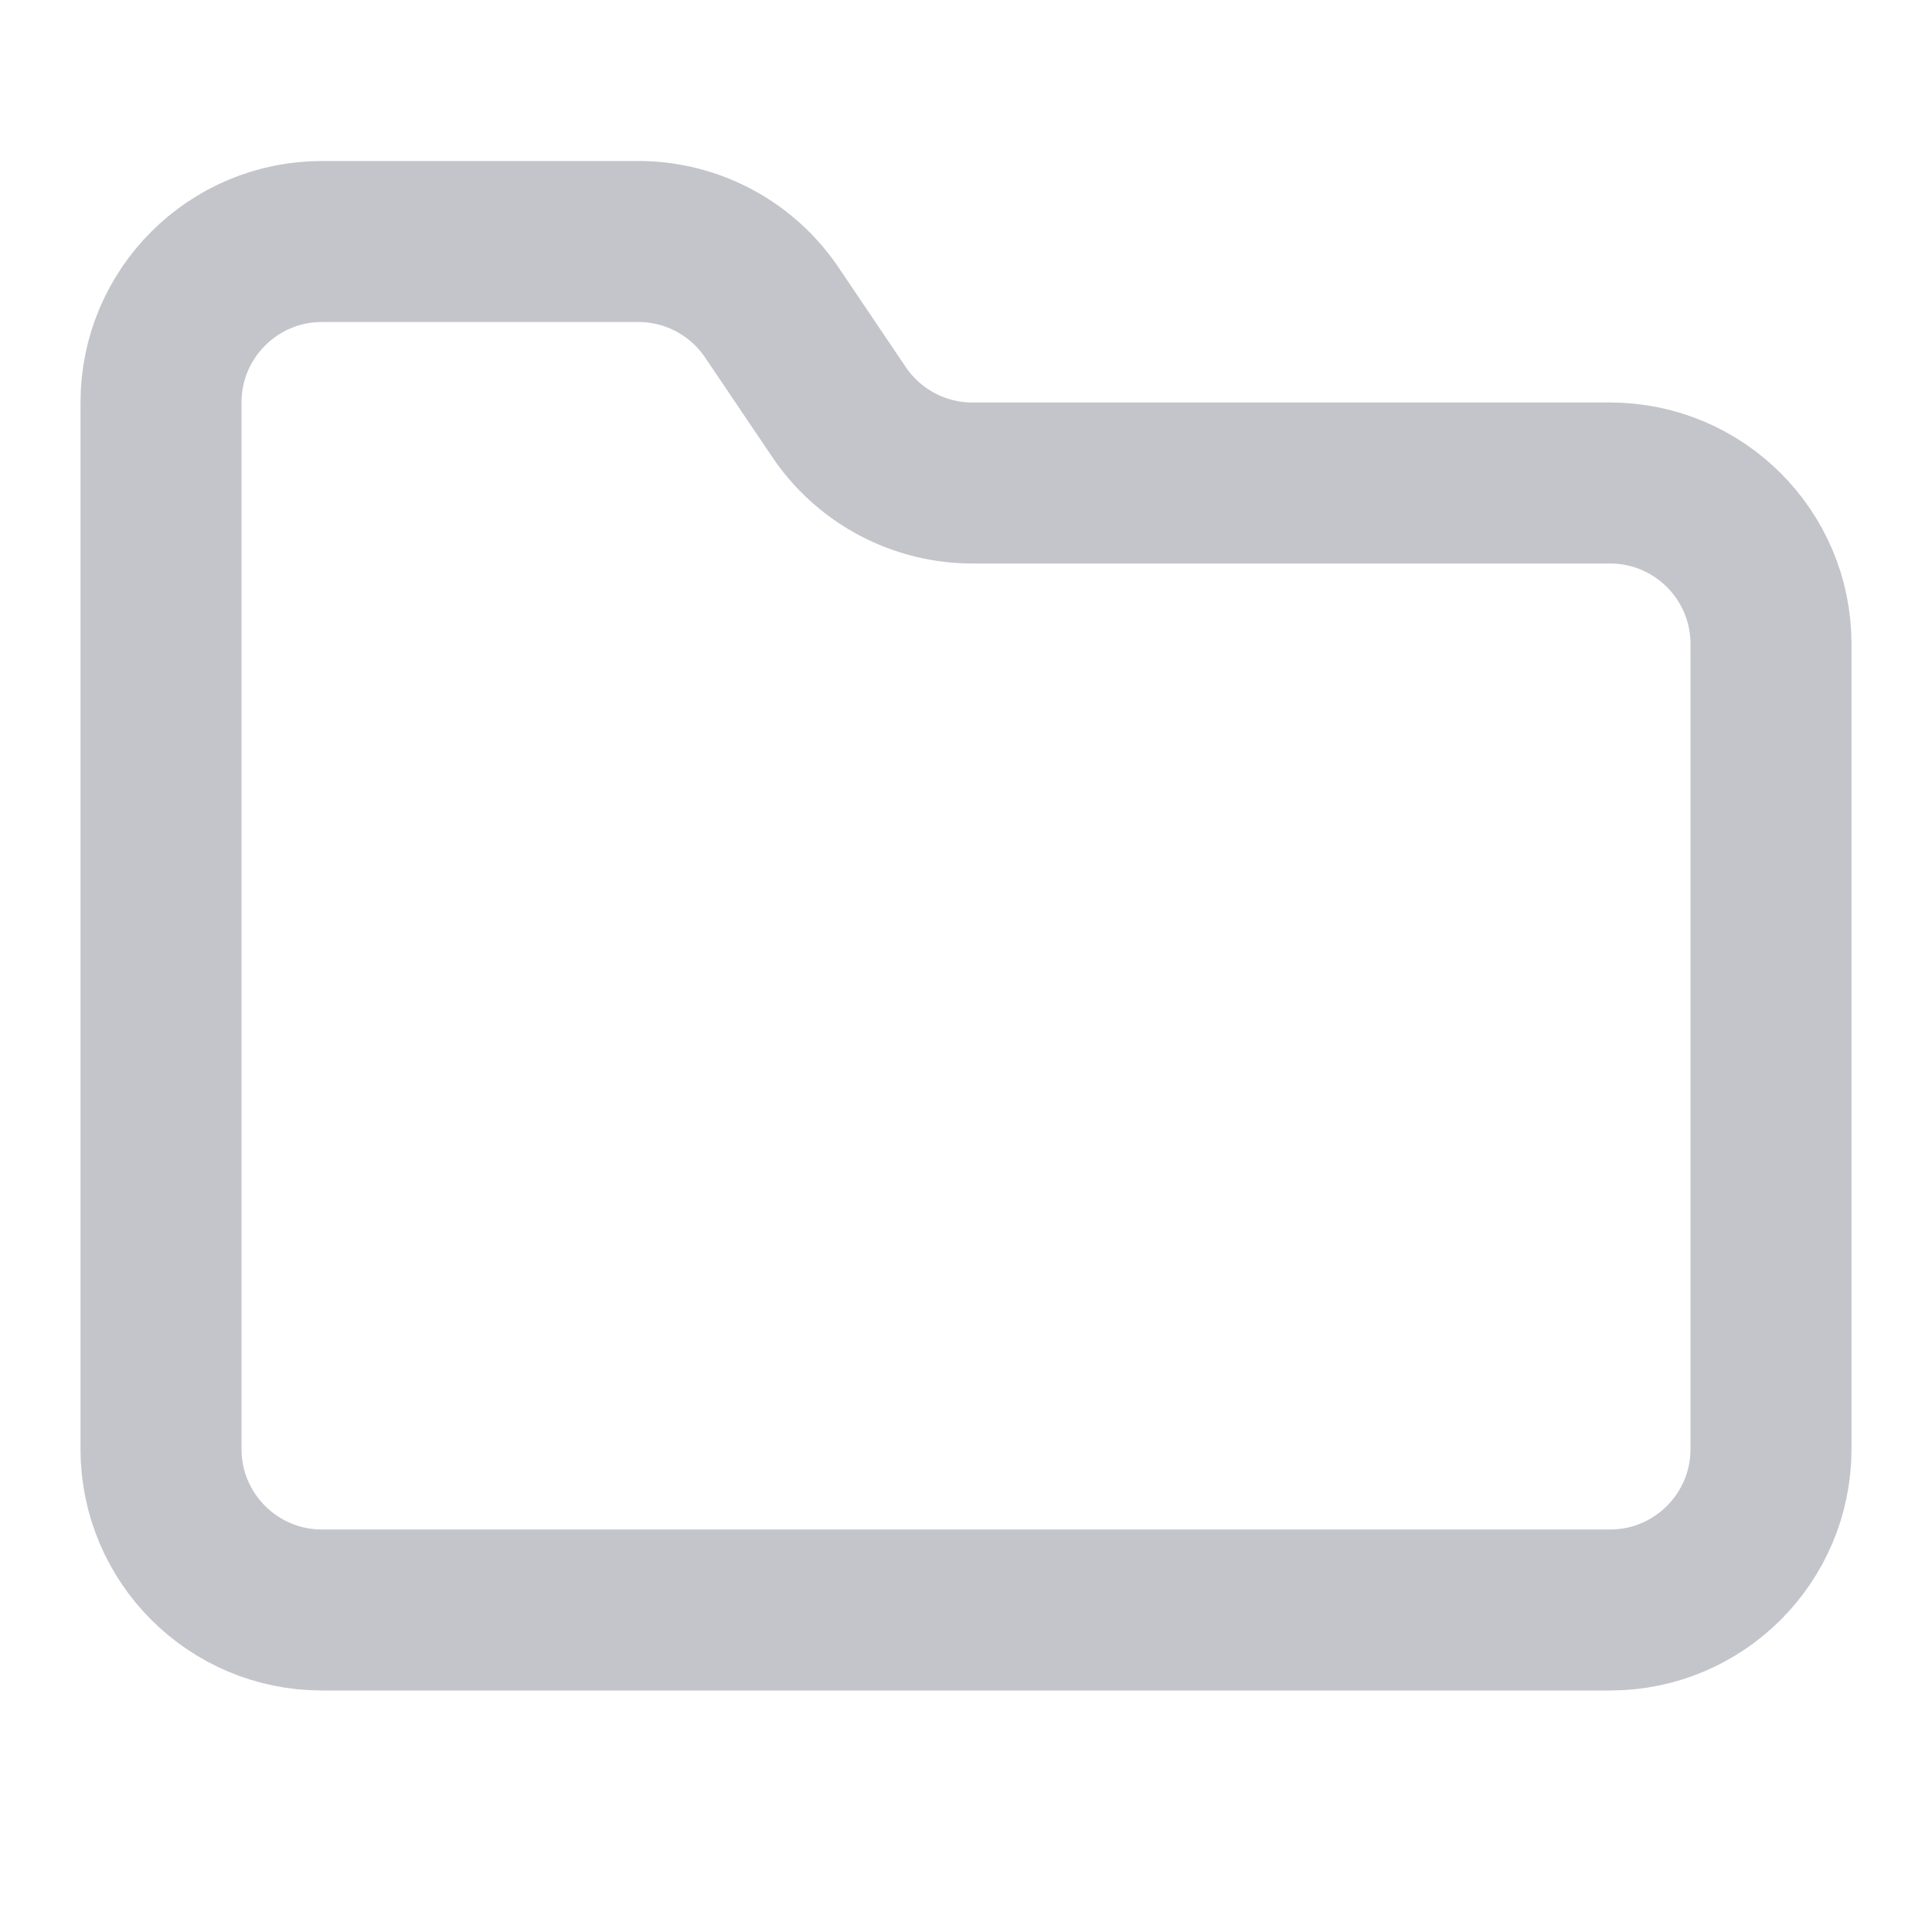
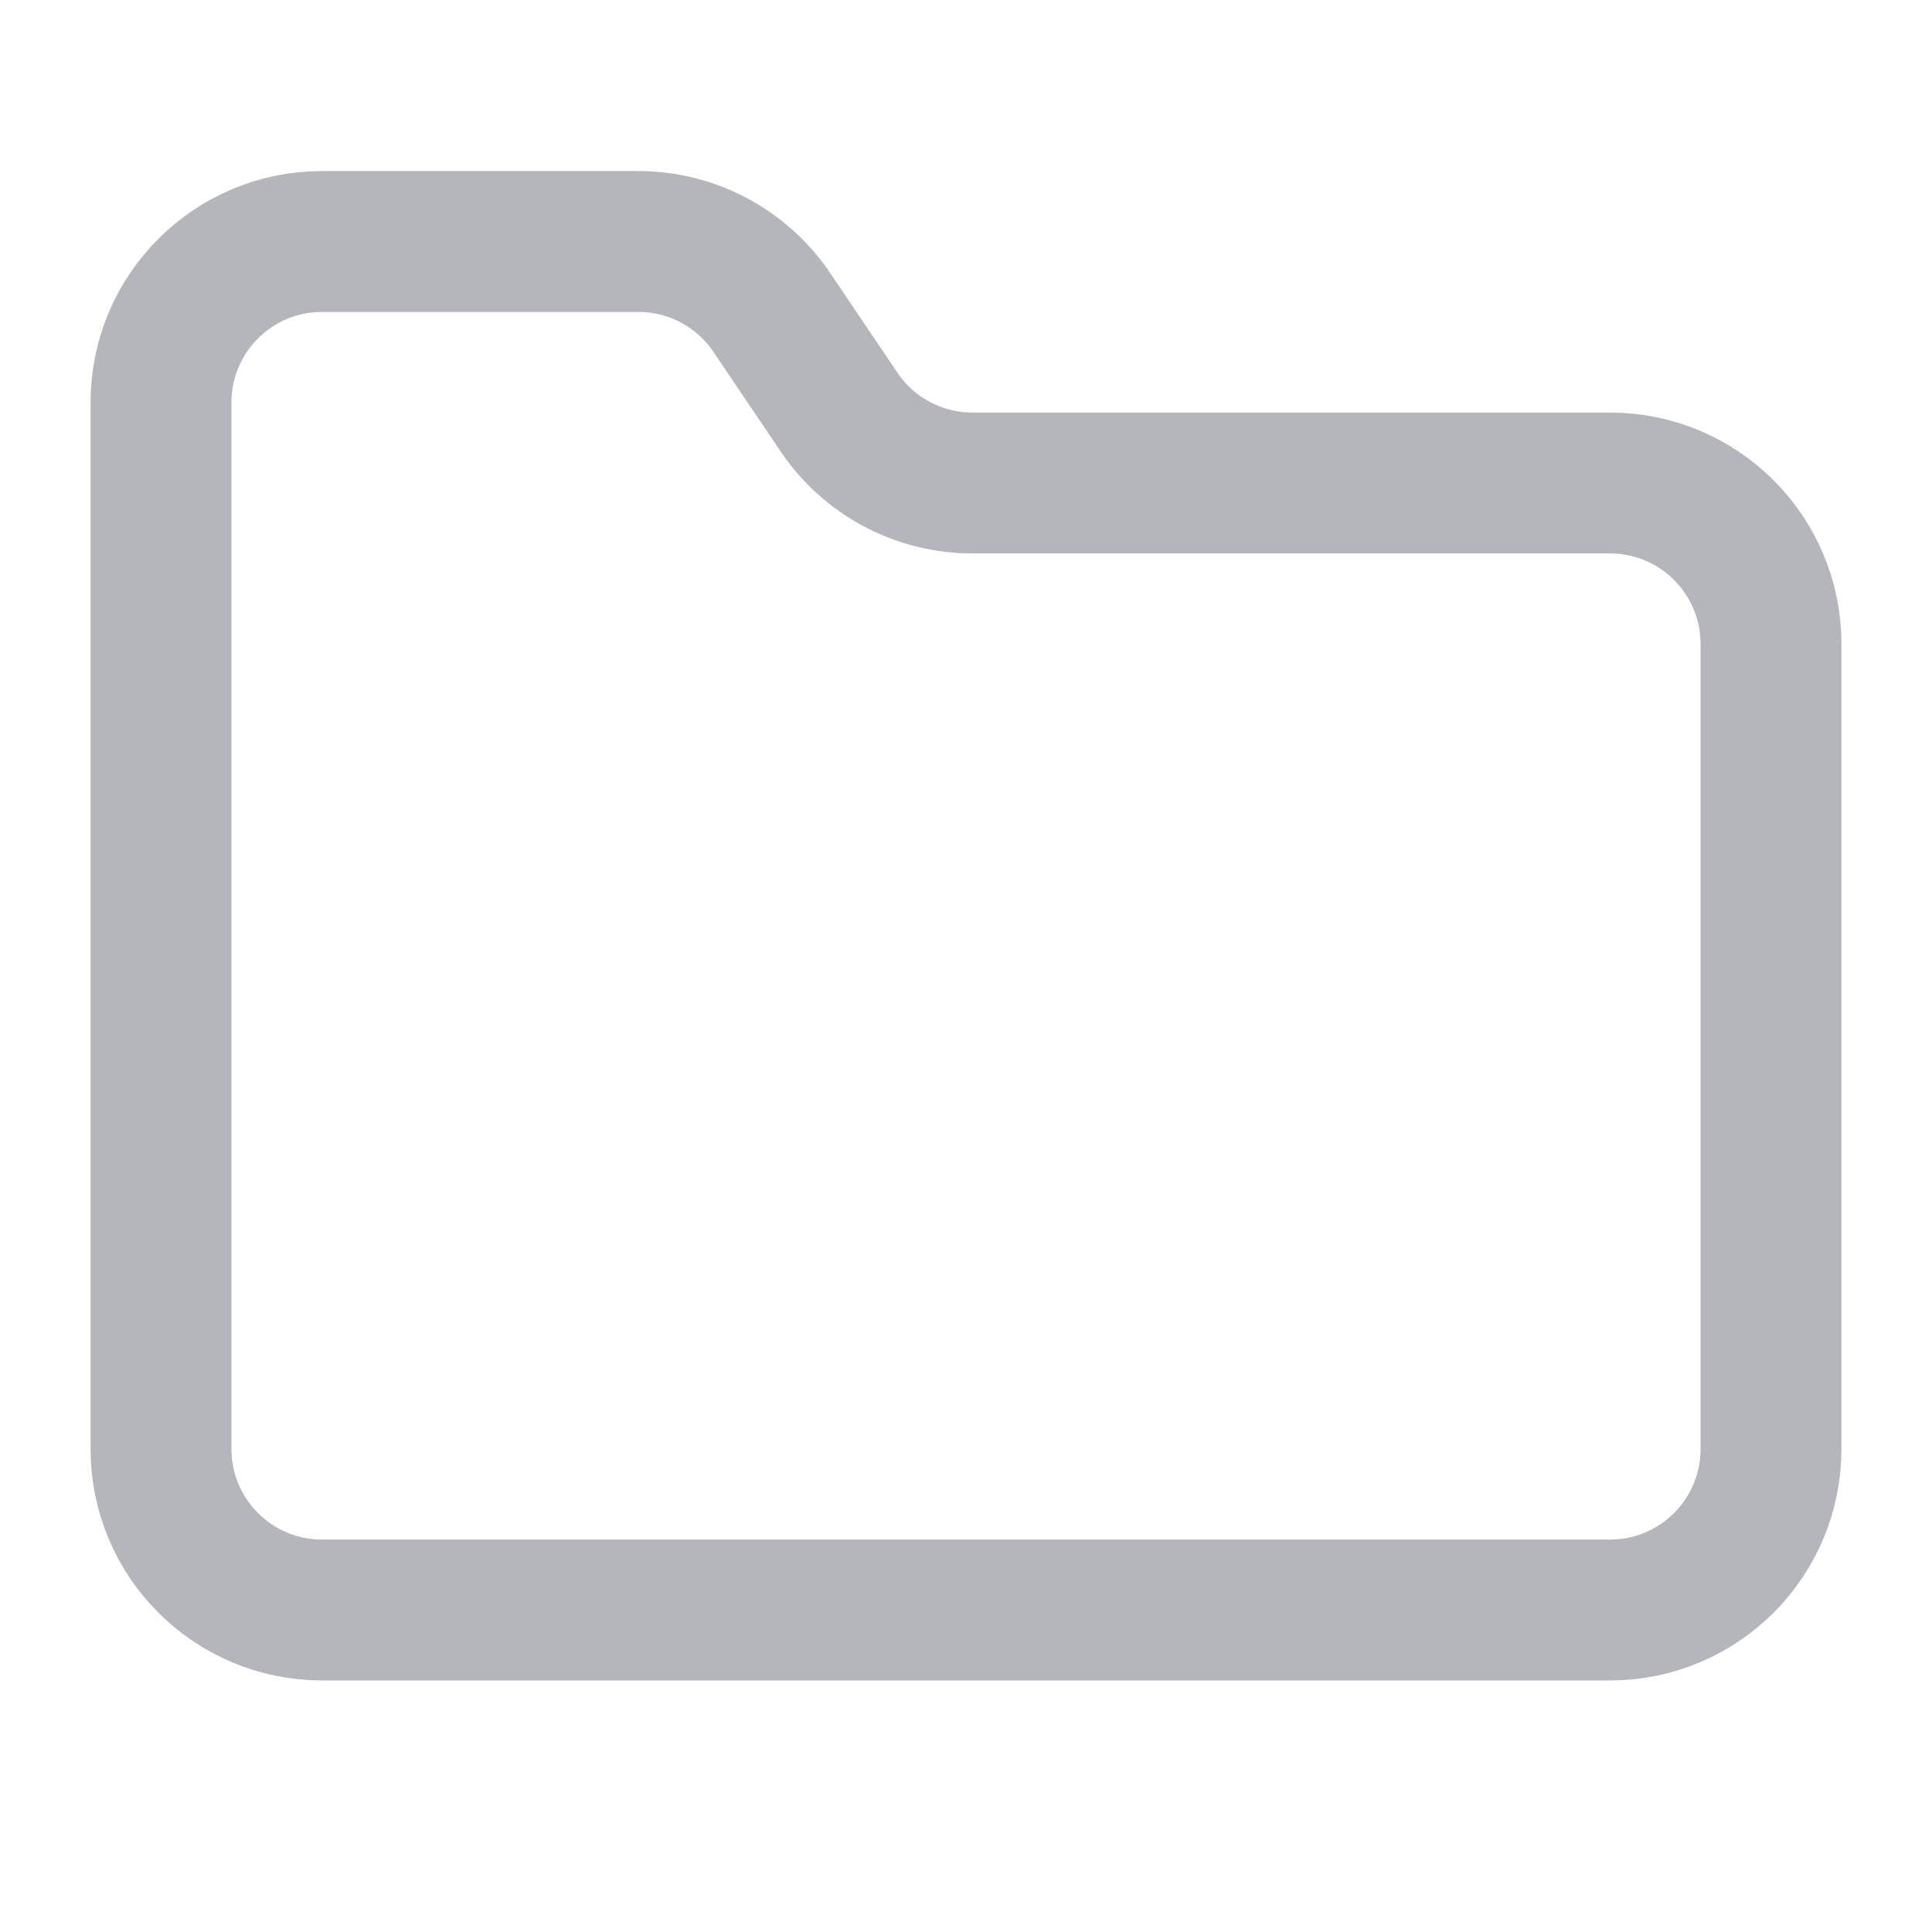
- <svg xmlns="http://www.w3.org/2000/svg" class="lucide lucide-folder" width="20" height="20" viewBox="0 0 24 24" fill="none" stroke="#c4c5ca" stroke-width="2" stroke-linecap="round" stroke-linejoin="round">
+ <svg xmlns="http://www.w3.org/2000/svg" class="lucide lucide-folder" width="16" height="16" viewBox="0 0 24 24" fill="none" stroke="#b4b6bc" stroke-width="1.75" stroke-linecap="round" stroke-linejoin="round">
  <path d="M20 20a2 2 0 0 0 2-2V8a2 2 0 0 0-2-2h-7.9a2 2 0 0 1-1.69-.9L9.6 3.9A2 2 0 0 0 7.93 3H4a2 2 0 0 0-2 2v13a2 2 0 0 0 2 2Z" />
</svg>
